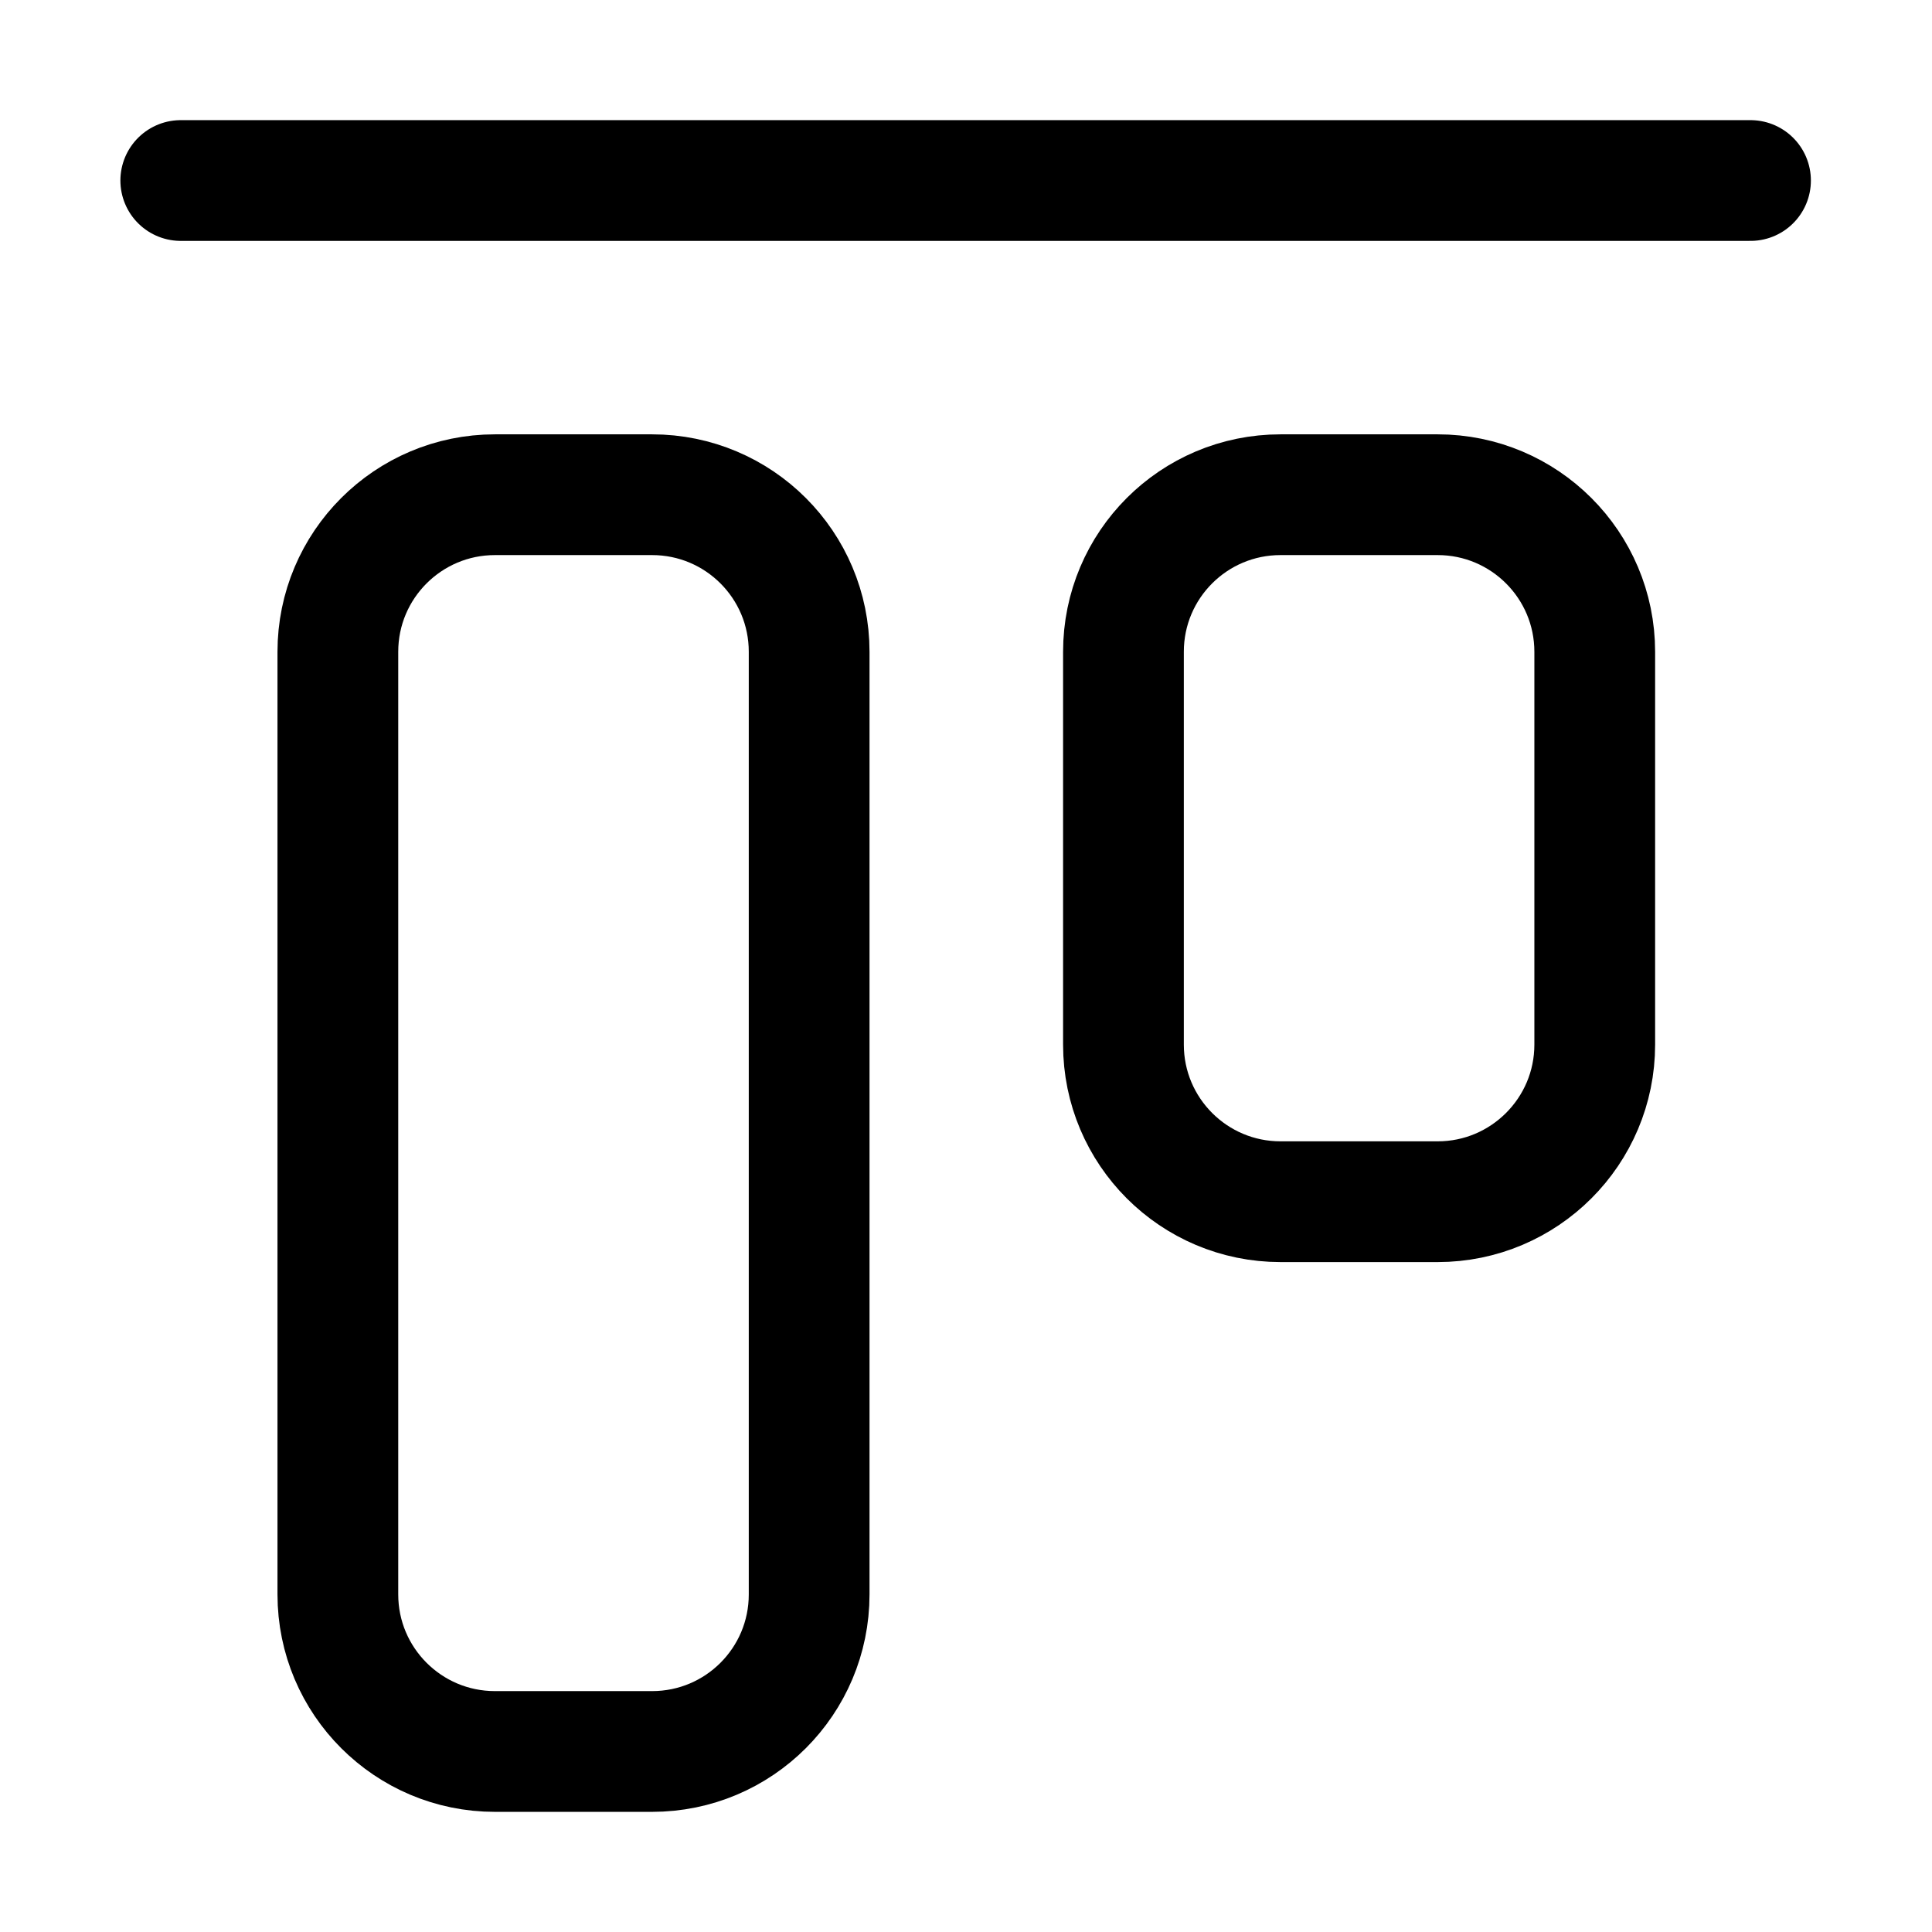
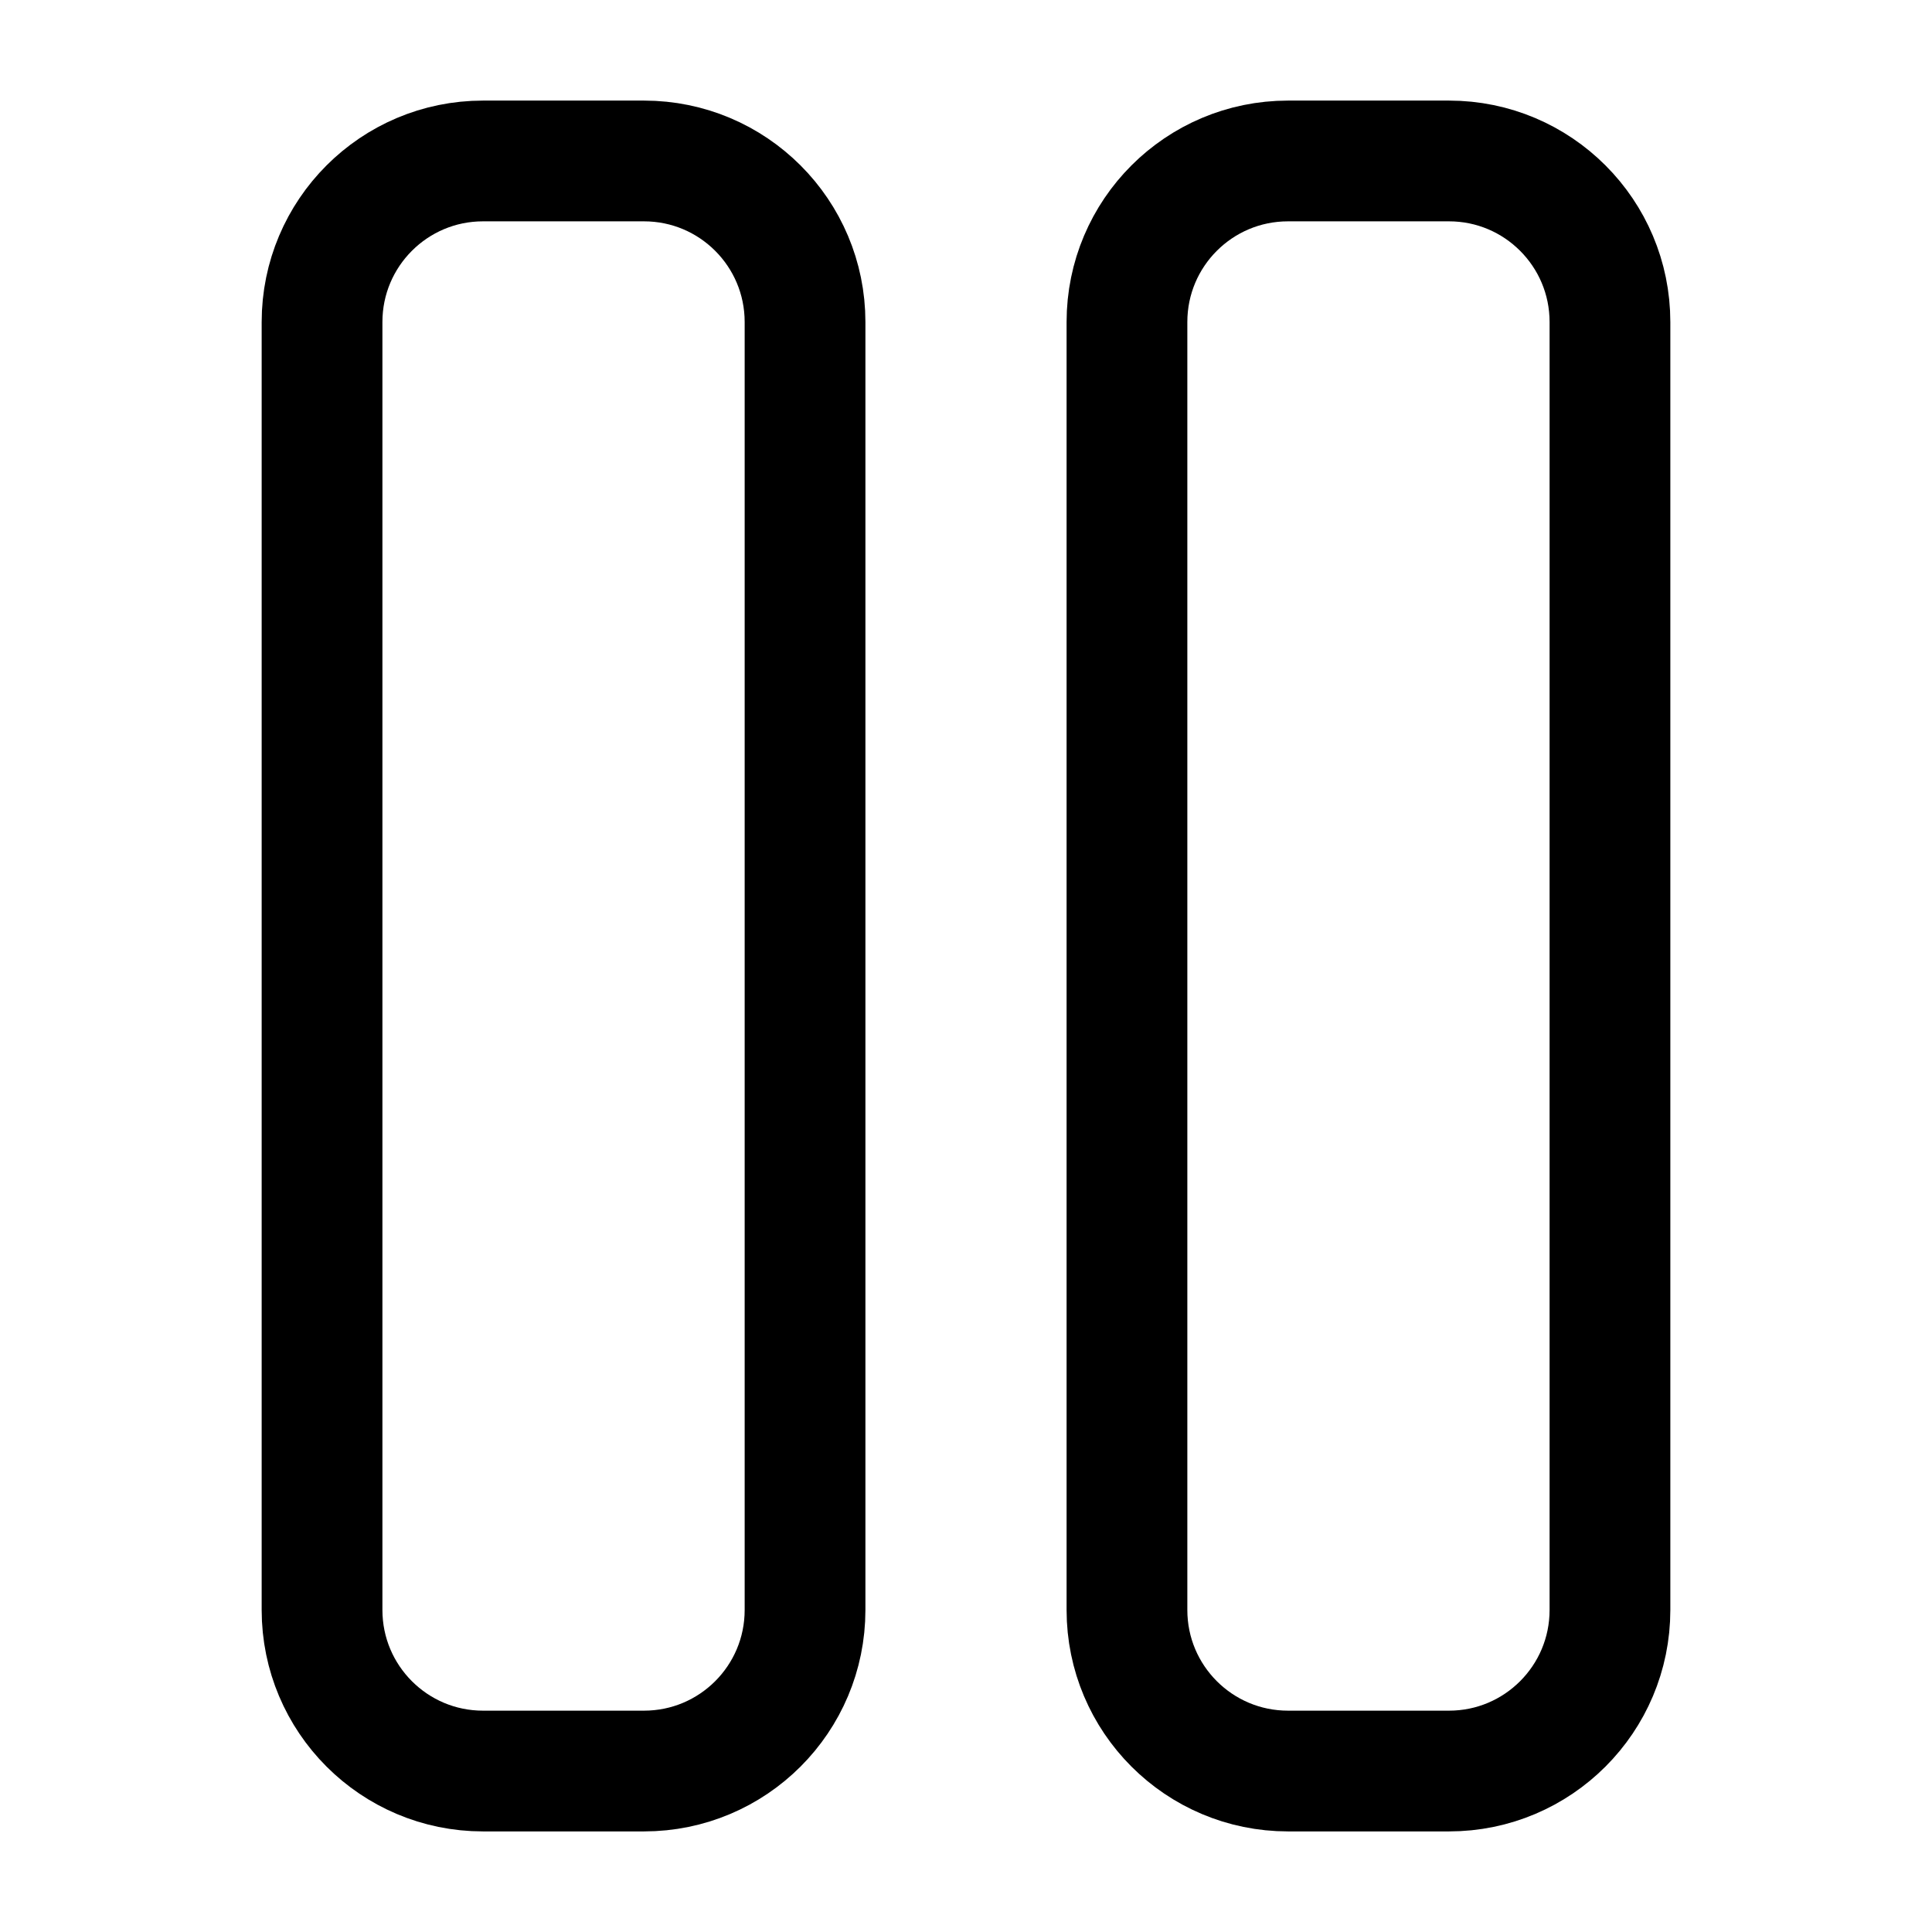
<svg xmlns="http://www.w3.org/2000/svg" width="16" height="16" viewBox="0 0 16 16" fill="none">
-   <path d="M5.4 4.097H4.099C3.381 4.097 2.798 4.679 2.798 5.398V13.204C2.798 13.923 3.381 14.505 4.099 14.505H5.4C6.119 14.505 6.701 13.923 6.701 13.204V5.398C6.701 4.679 6.119 4.097 5.4 4.097Z" stroke="currentColor" stroke-linecap="round" stroke-linejoin="round" />
-   <path d="M11.906 4.097H10.605C9.886 4.097 9.304 4.679 9.304 5.398V8.651C9.304 9.369 9.886 9.952 10.605 9.952H11.906C12.624 9.952 13.207 9.369 13.207 8.651V5.398C13.207 4.679 12.624 4.097 11.906 4.097Z" stroke="currentColor" stroke-linecap="round" stroke-linejoin="round" />
-   <path d="M14.497 1.495H1.497" stroke="currentColor" stroke-linecap="round" stroke-linejoin="round" />
+   <path d="M5.333 1.333H4C3.264 1.333 2.667 1.93 2.667 2.667V13.333C2.667 14.07 3.264 14.667 4 14.667H5.333C6.07 14.667 6.667 14.07 6.667 13.333V2.667C6.667 1.93 6.07 1.333 5.333 1.333Z" stroke="currentColor" stroke-linecap="round" stroke-linejoin="round" />
+   <path d="M12 1.333H10.667C9.93 1.333 9.333 1.93 9.333 2.667V13.333C9.333 14.07 9.93 14.667 10.667 14.667H12C12.736 14.667 13.333 14.07 13.333 13.333V2.667C13.333 1.93 12.736 1.333 12 1.333Z" stroke="currentColor" stroke-linecap="round" stroke-linejoin="round" />
</svg>
